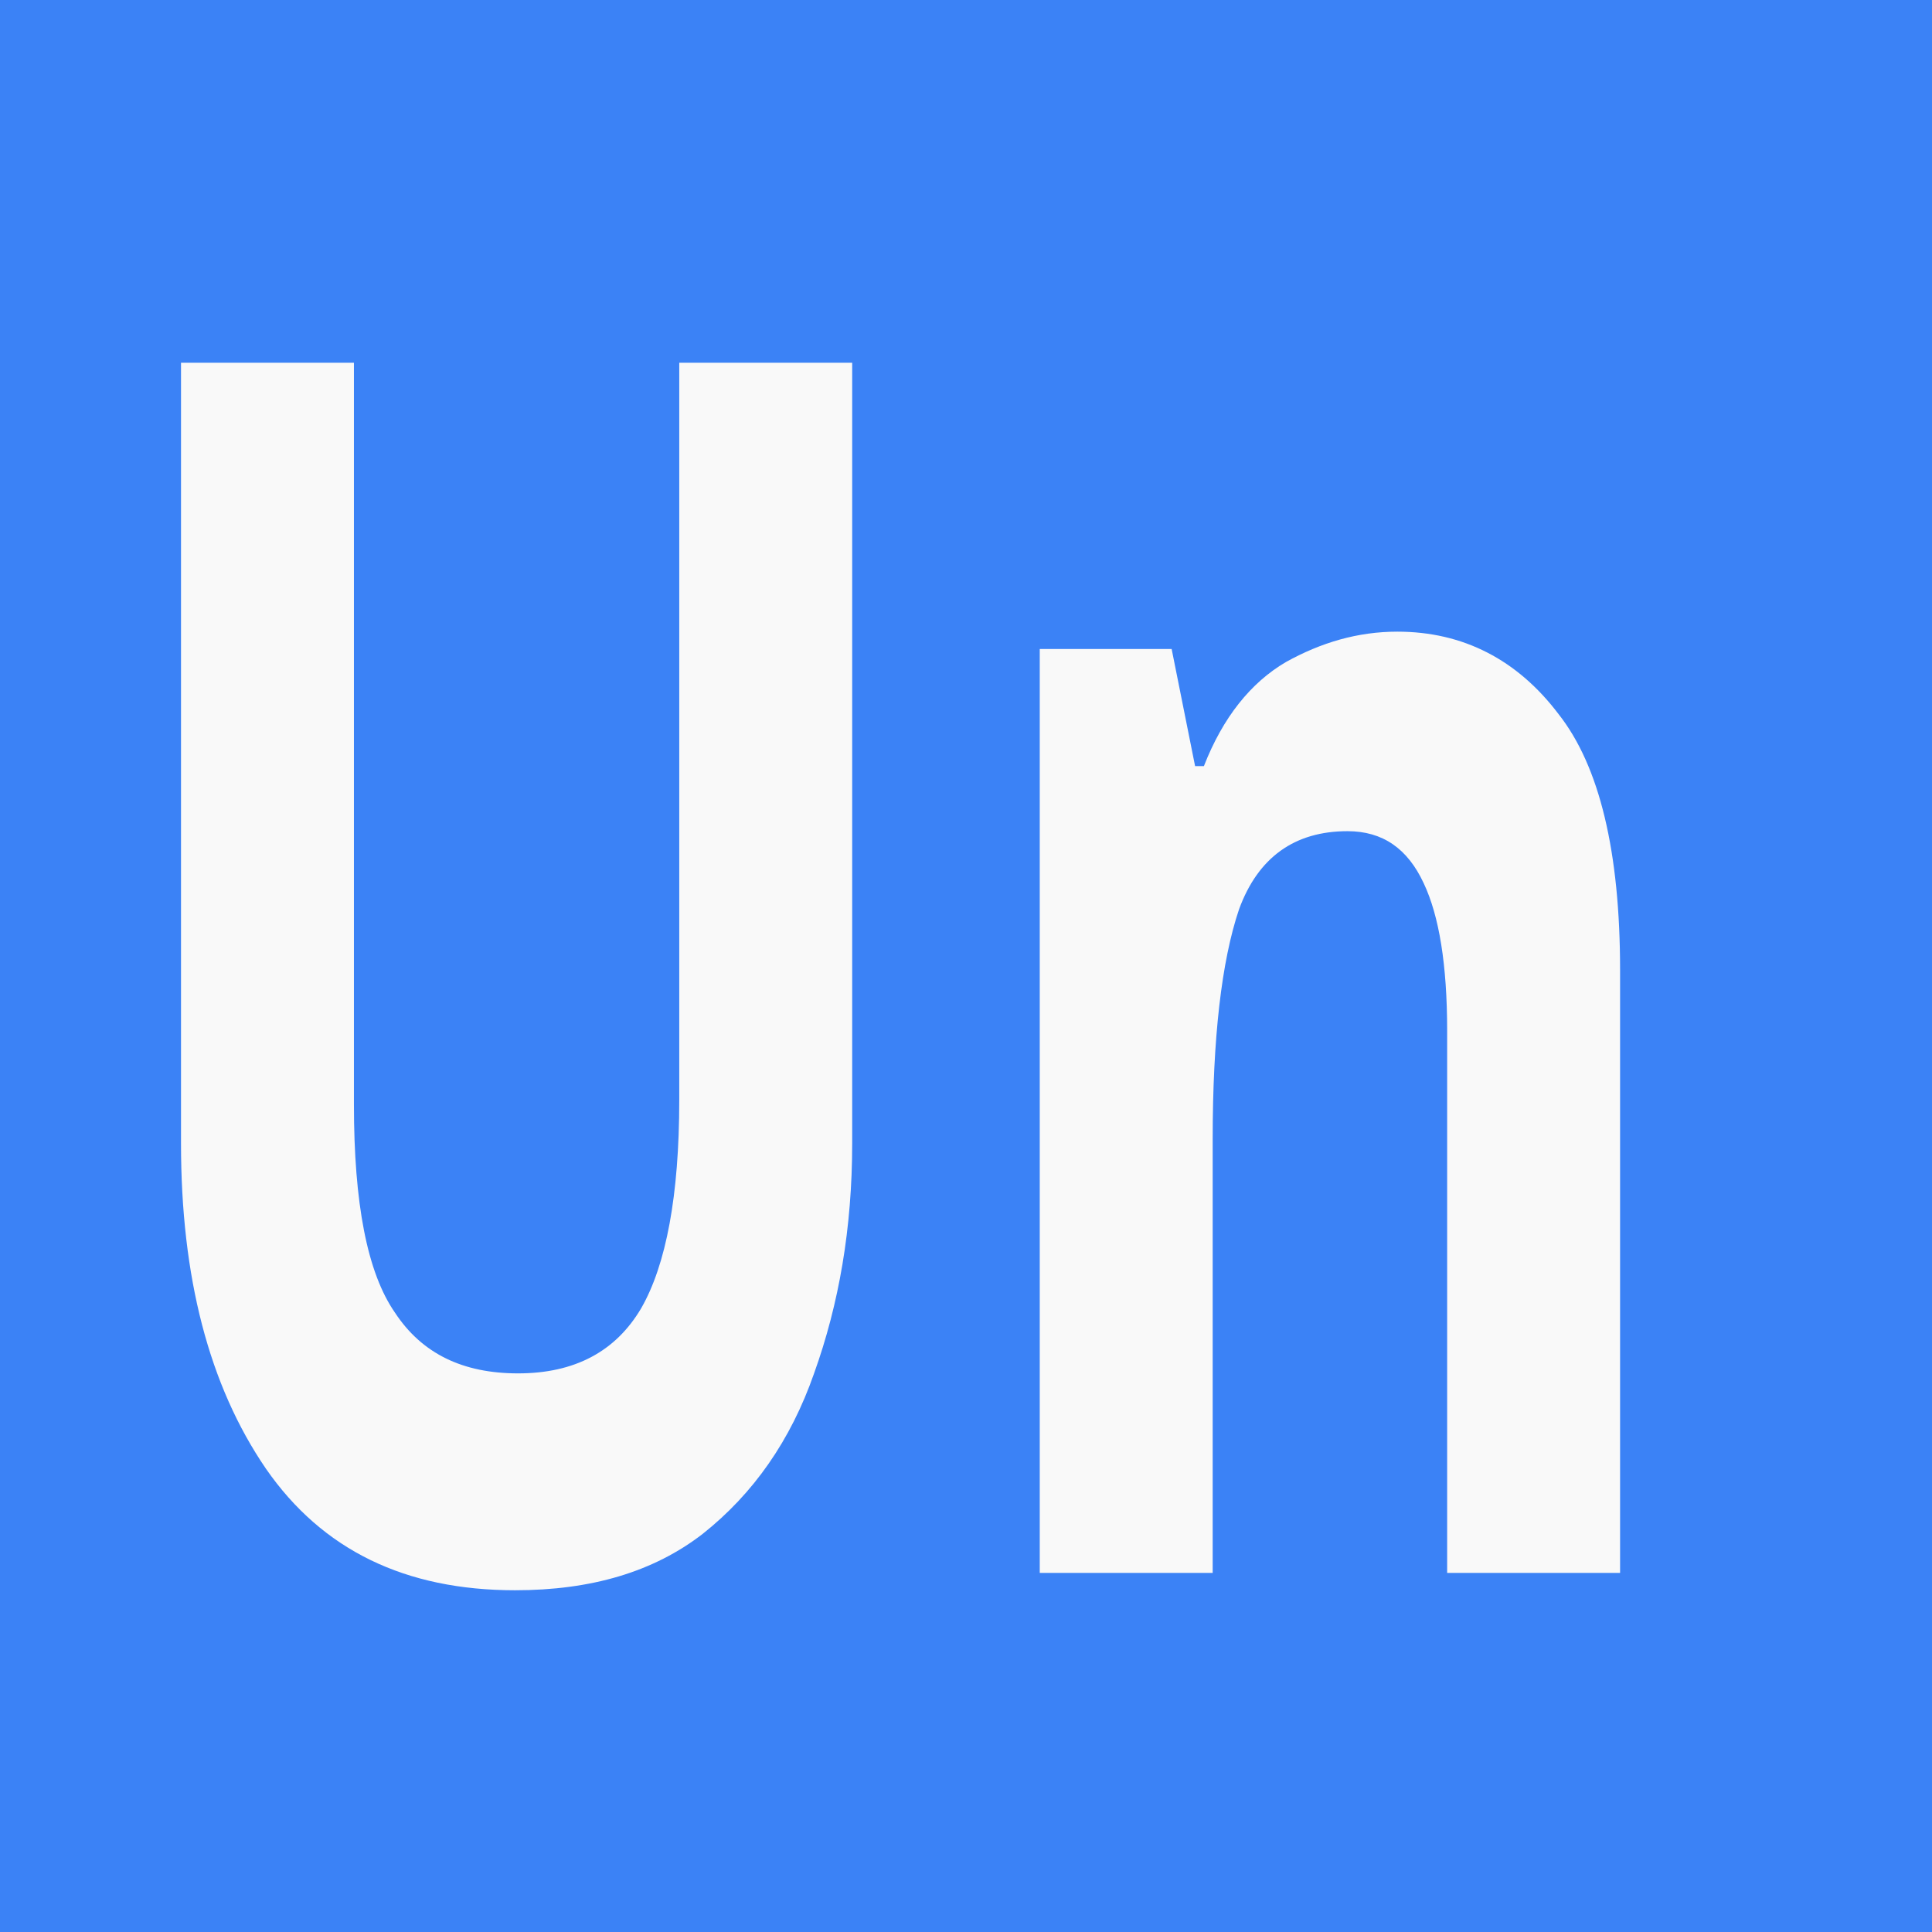
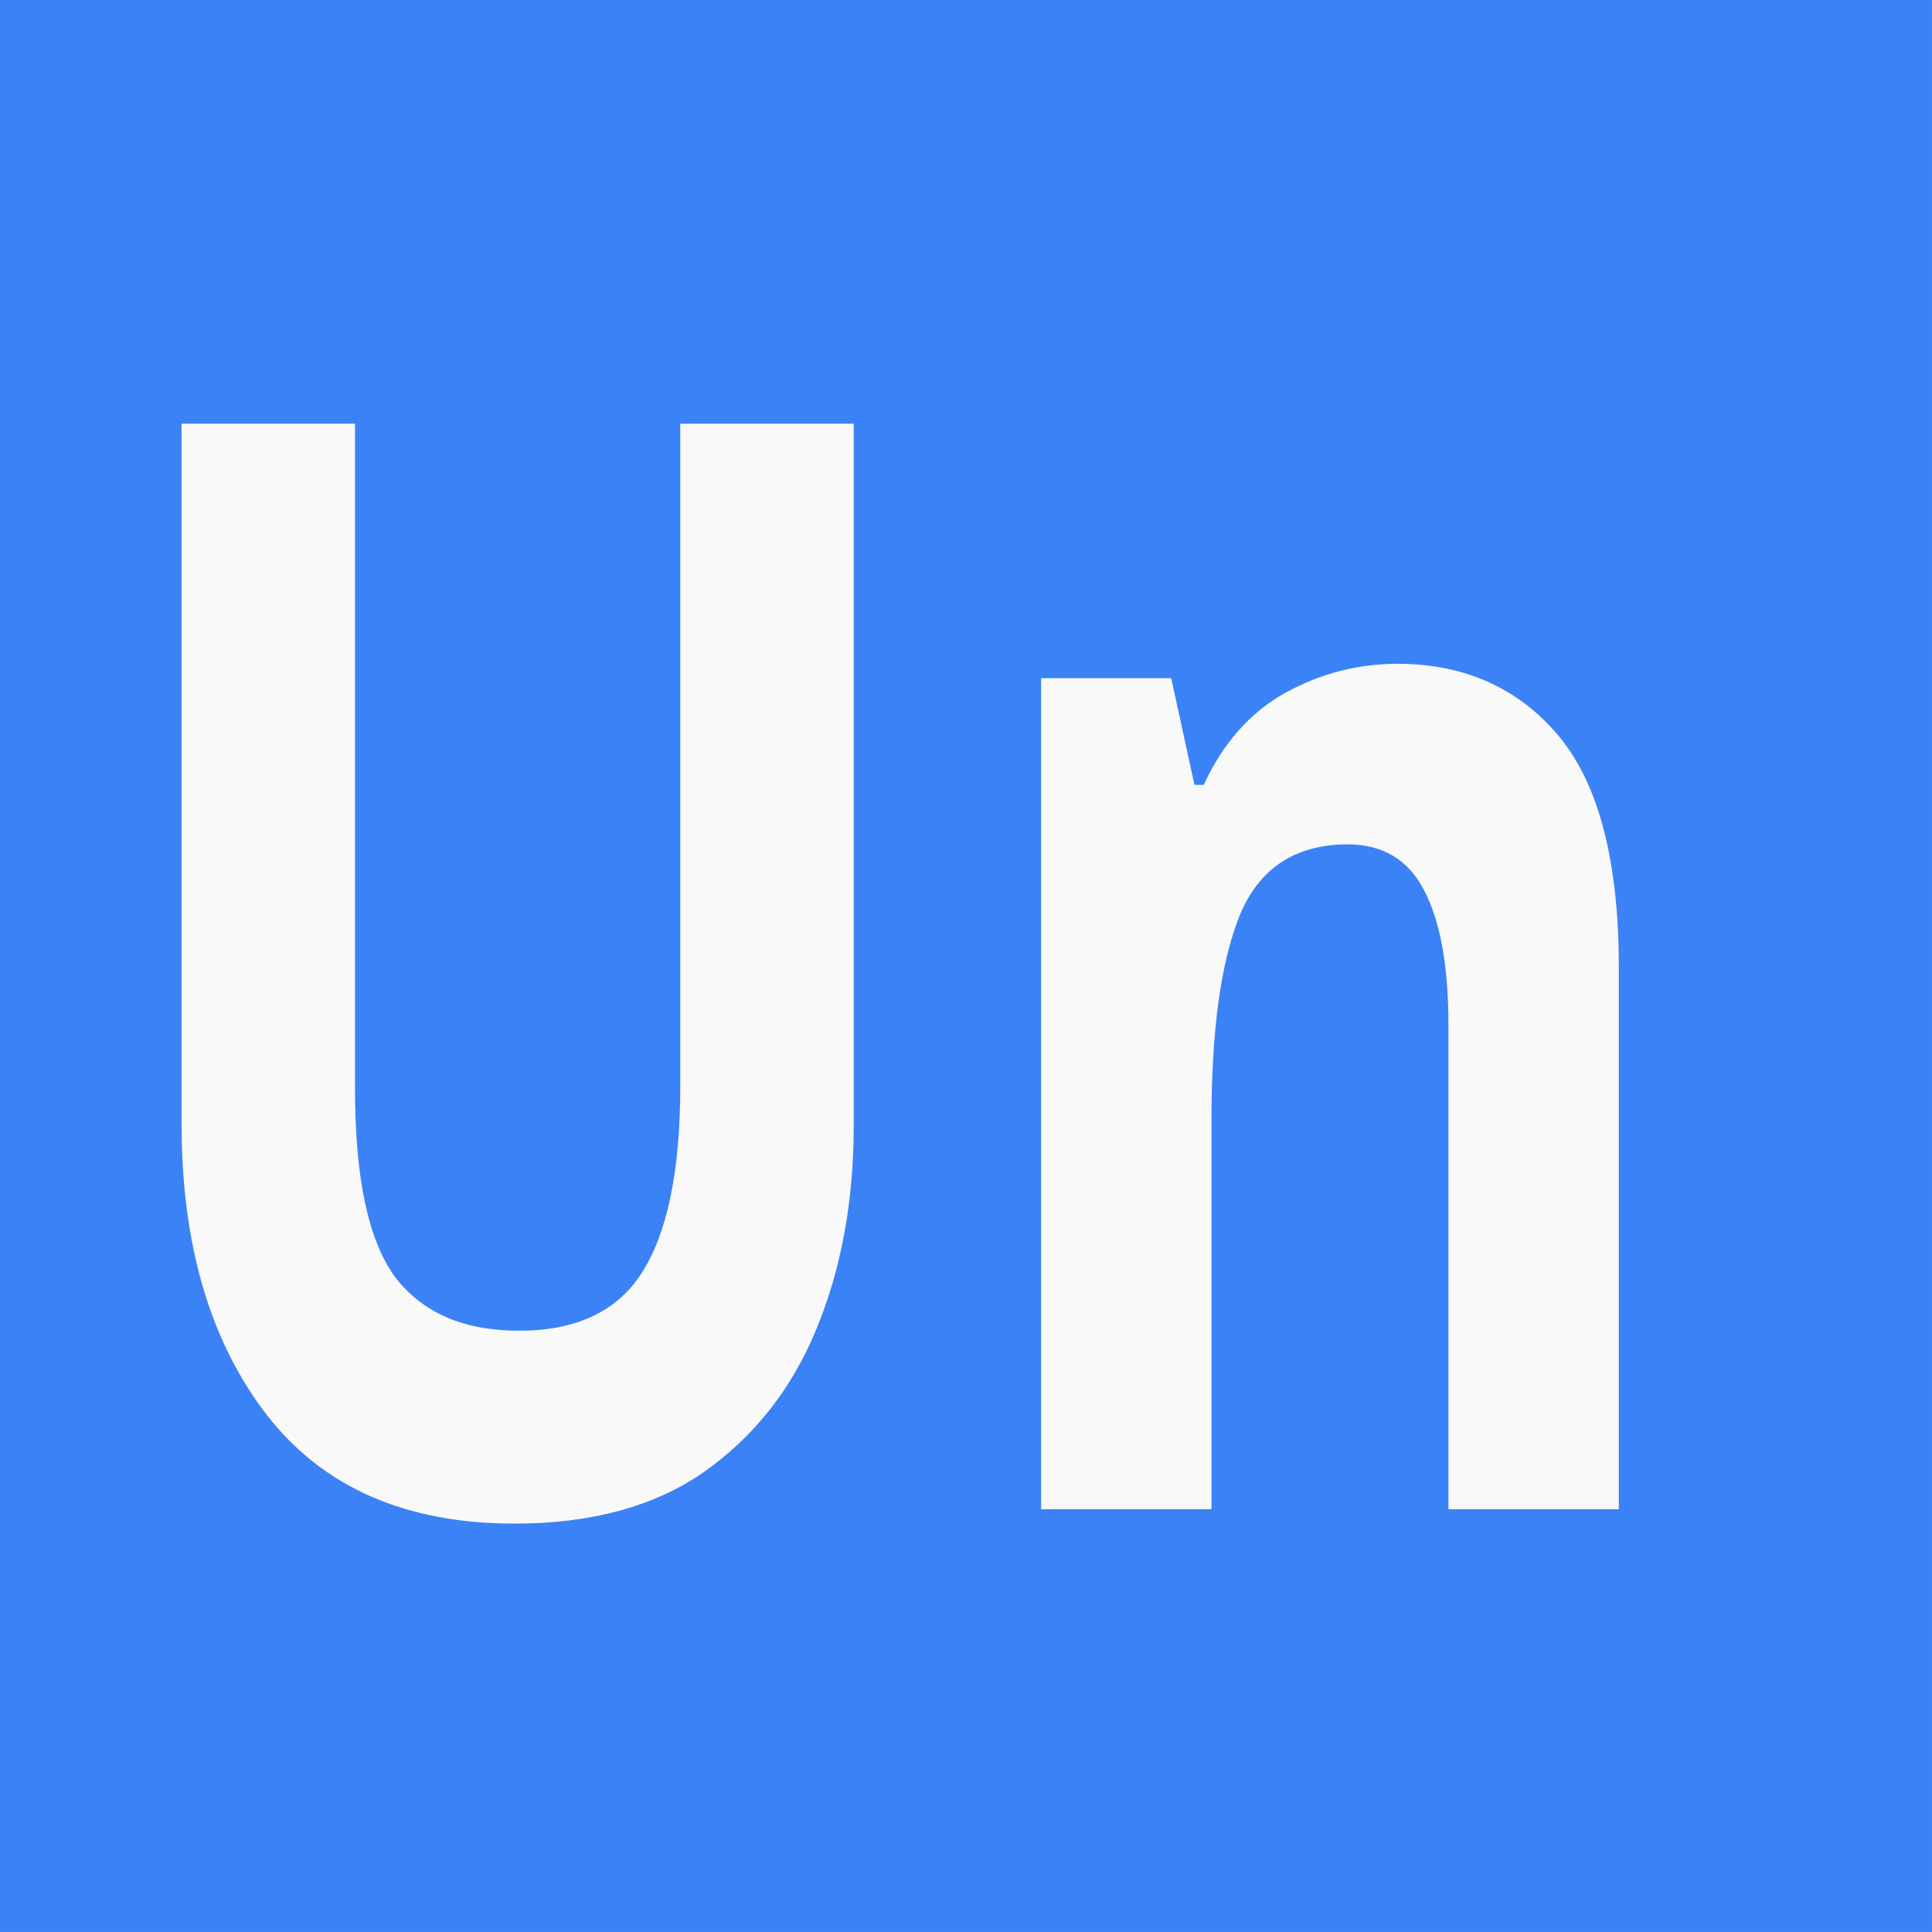
<svg xmlns="http://www.w3.org/2000/svg" width="16.933mm" height="16.933mm" viewBox="0 0 16.933 16.933" version="1.1" id="svg1">
  <defs id="defs1" />
-   <g id="g3" transform="matrix(2,0,0,2,72.86372,45.79565)">
-     <rect style="fill:#3b82f6;fill-opacity:0.996;fill-rule:evenodd;stroke:#008080;stroke-width:0;stroke-linecap:round;stroke-linejoin:round;stroke-dasharray:none;paint-order:fill markers stroke" id="rect2" width="8.467" height="8.467" x="-36.432" y="-22.898" rx="0" ry="1.341" />
-     <text xml:space="preserve" style="font-style:normal;font-variant:normal;font-weight:bold;font-stretch:normal;font-size:6.116px;line-height:1.25;font-family:Sans;-inkscape-font-specification:'Sans Bold';letter-spacing:0px;word-spacing:0px;fill:#f9f9f9;fill-opacity:1;stroke:none;stroke-width:0.173" x="-43.872" y="-13.157" id="text2" transform="scale(0.8220106,1.216529)">
-       <tspan id="tspan2" style="font-style:normal;font-variant:normal;font-weight:bold;font-stretch:normal;font-size:6.116px;font-family:Sans;-inkscape-font-specification:'Sans Bold';letter-spacing:0px;fill:#f9f9f9;stroke-width:0.173" x="-43.872" y="-13.157">Un</tspan>
+   <g id="g4" transform="translate(31.82788,22.99389)">
+     <rect style="fill:#3b82f6;fill-opacity:0.996;fill-rule:evenodd;stroke:#008080;stroke-width:0;stroke-linecap:round;stroke-linejoin:round;stroke-dasharray:none;paint-order:fill markers stroke" id="rect2" width="16.933" height="16.933" x="-31.828" y="-22.994" rx="0" ry="2.682" />
+     <text xml:space="preserve" style="font-style:normal;font-variant:normal;font-weight:bold;font-stretch:normal;font-size:11.573px;line-height:1.25;font-family:Sans;-inkscape-font-specification:'Sans Bold';letter-spacing:0px;word-spacing:0px;fill:#f9f9f9;fill-opacity:1;stroke:none;stroke-width:0.327" x="-35.788" y="-8.484" id="text2" transform="scale(0.8687539,1.151074)">
+       <tspan id="tspan2" style="font-style:normal;font-variant:normal;font-weight:bold;font-stretch:normal;font-size:11.573px;font-family:Sans;-inkscape-font-specification:'Sans Bold';letter-spacing:0px;fill:#f9f9f9;stroke-width:0.327" x="-35.788" y="-8.484">Un</tspan>
    </text>
  </g>
</svg>
